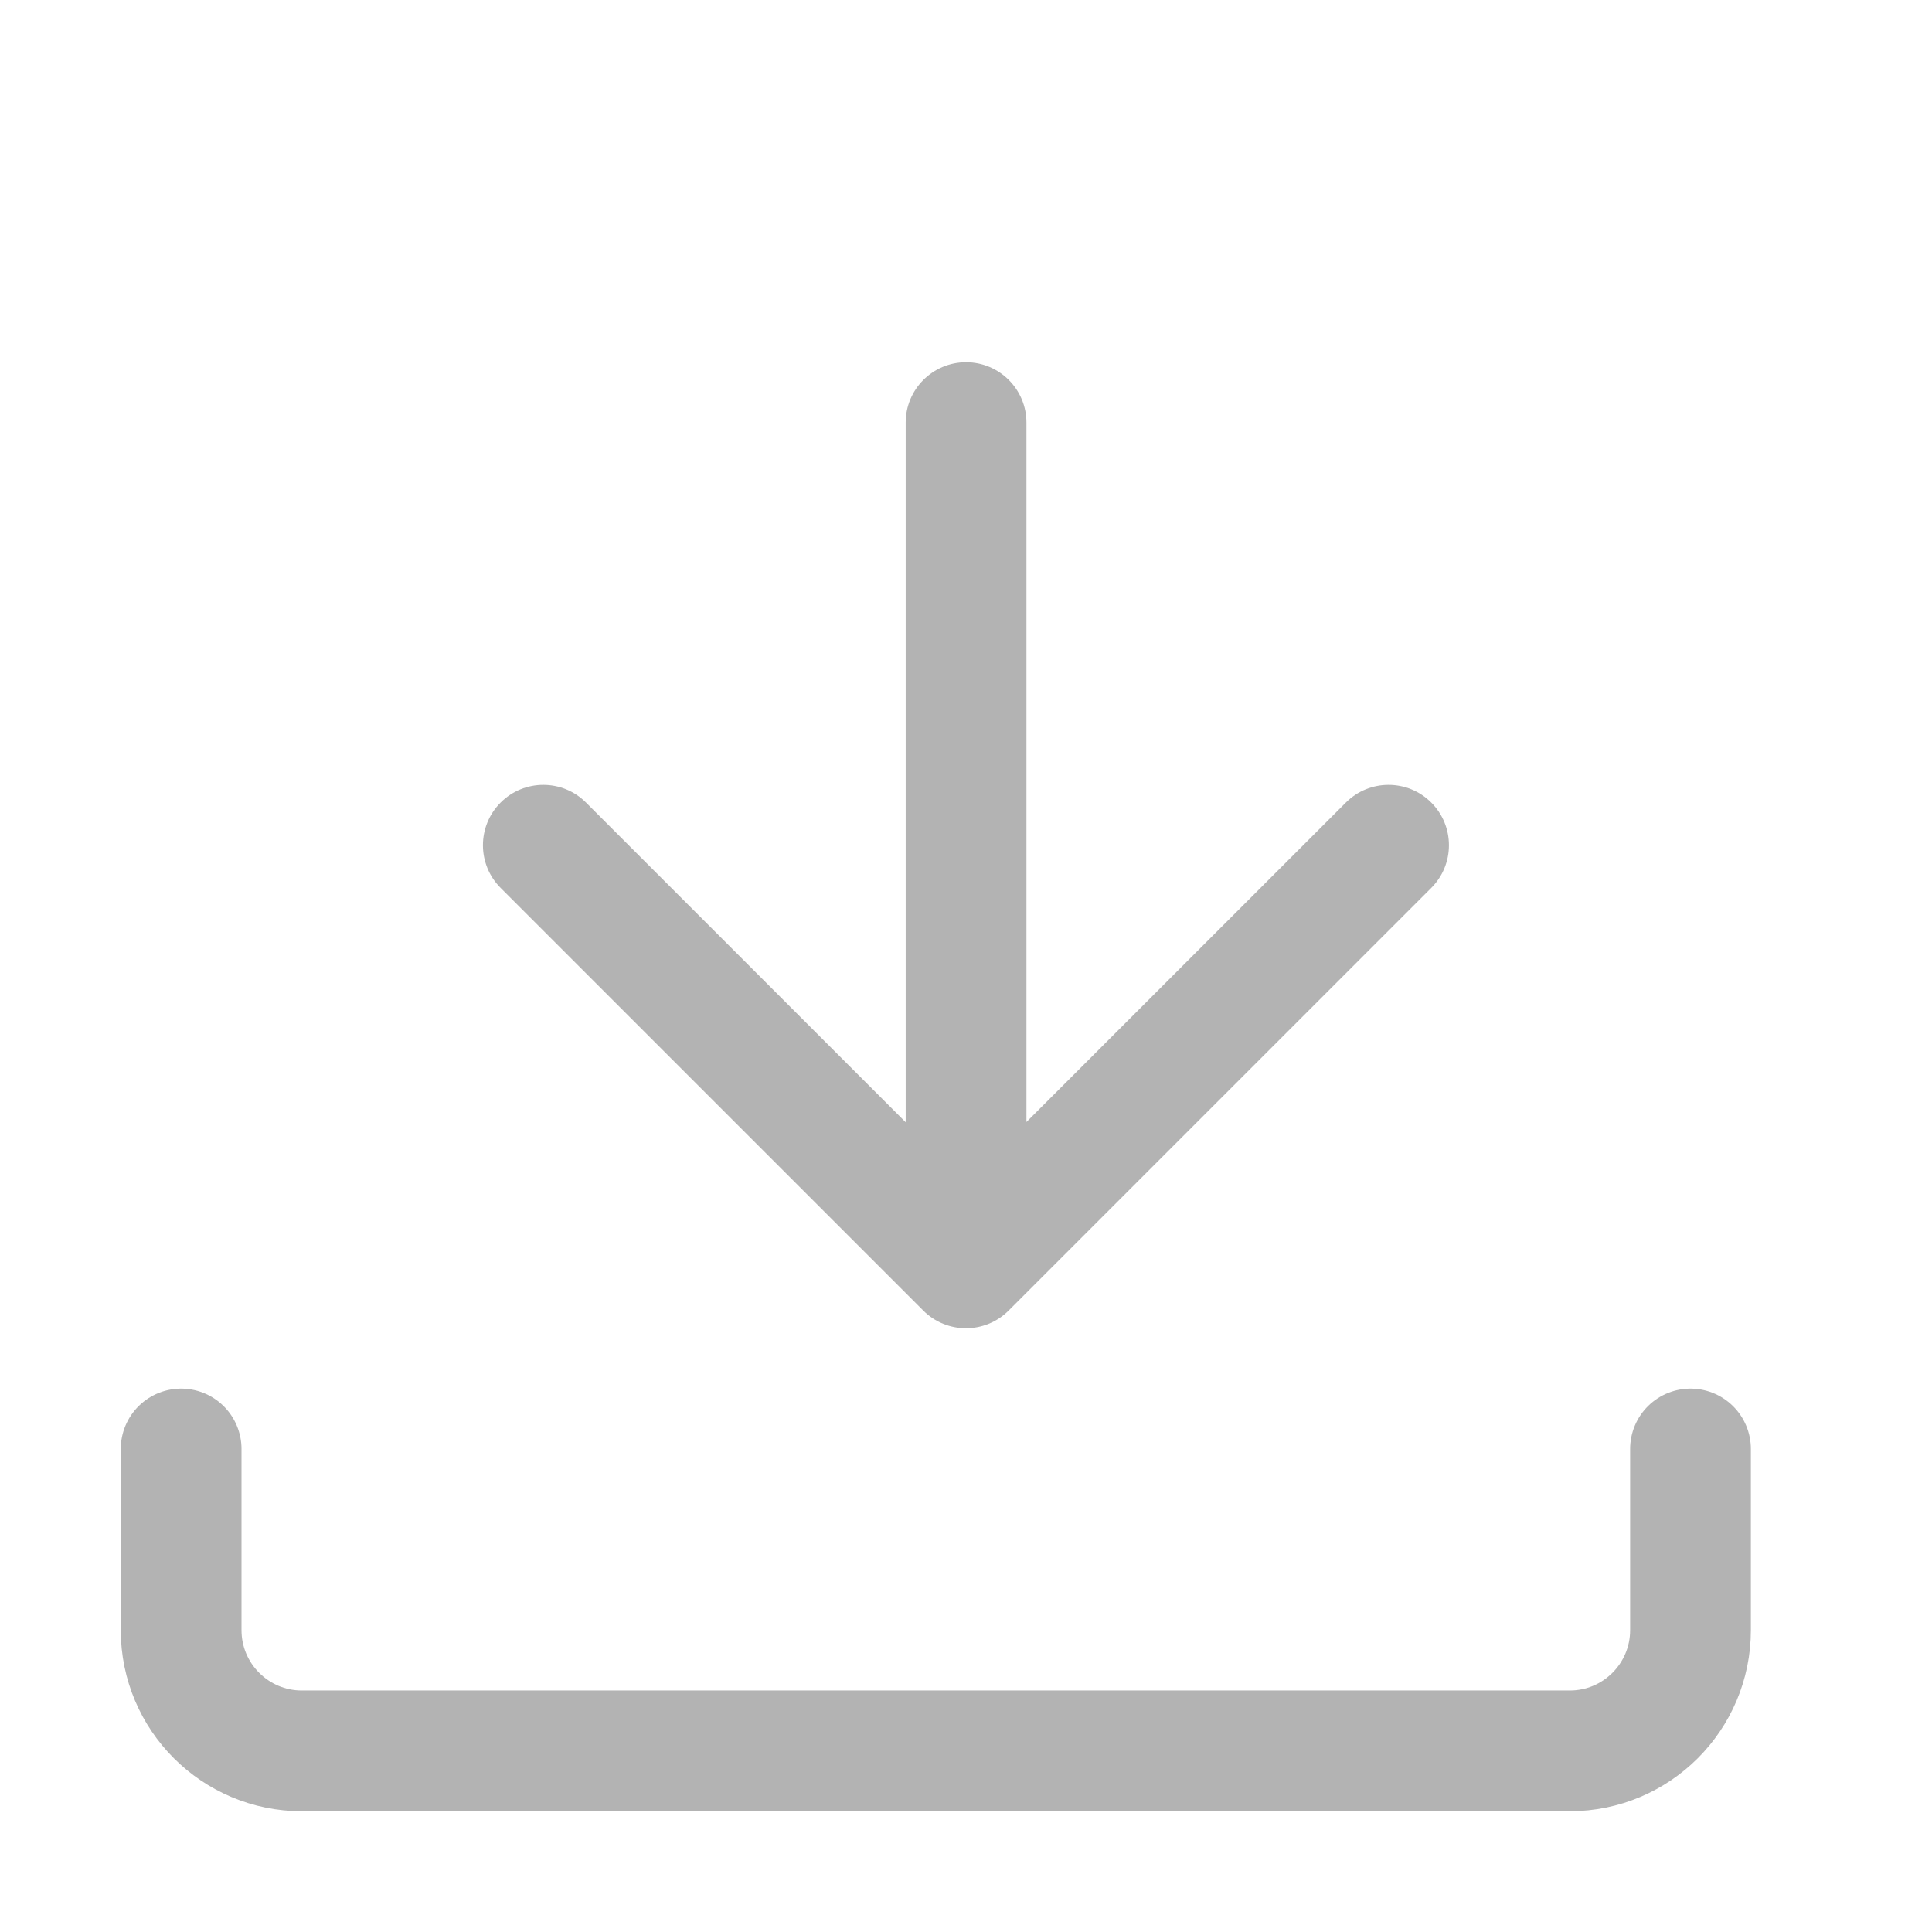
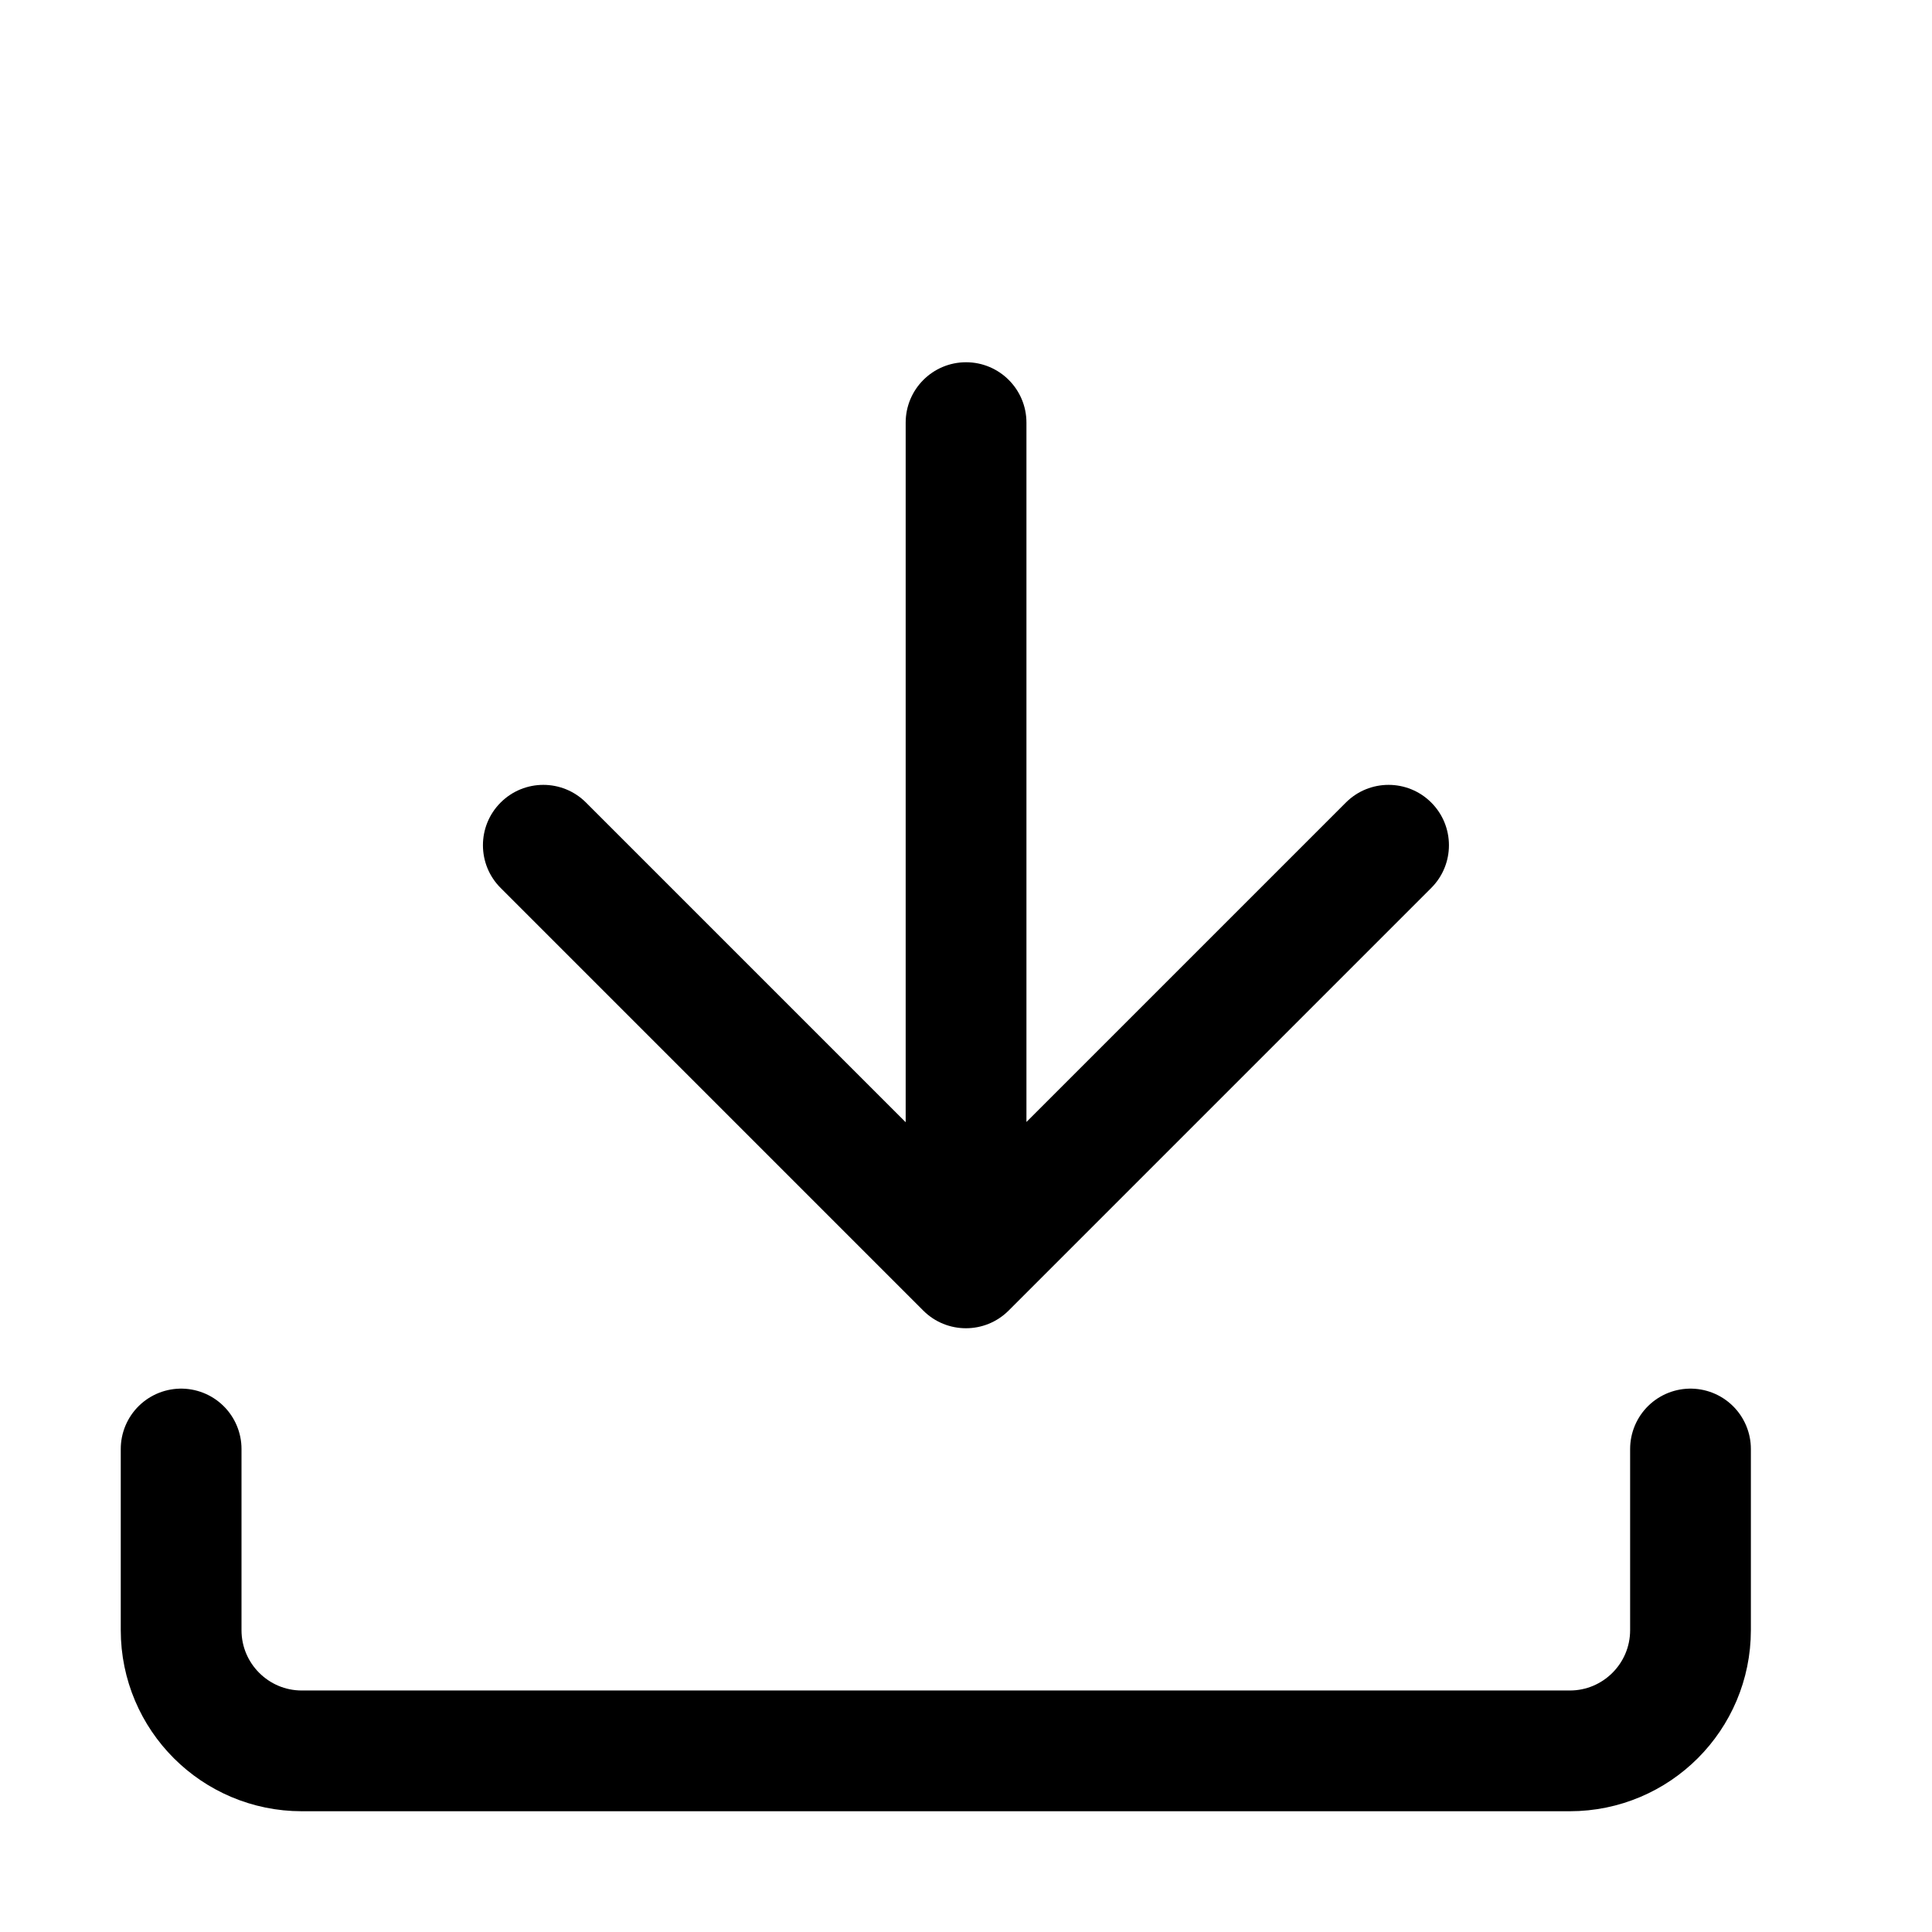
<svg xmlns="http://www.w3.org/2000/svg" width="130" height="130" viewBox="0 0 130 130" fill="none">
-   <path fill-rule="evenodd" clip-rule="evenodd" d="M39.431 54.002C37.845 52.415 35.273 52.415 33.686 54.002C32.099 55.588 32.099 58.161 33.686 59.747L62.123 88.185C63.71 89.771 66.282 89.771 67.869 88.185L96.306 59.747C97.893 58.161 97.893 55.588 96.306 54.002C94.72 52.415 92.147 52.415 90.561 54.002L69.067 75.496V28.438C69.067 26.194 67.248 24.375 65.004 24.375C62.76 24.375 60.941 26.194 60.941 28.438V75.512L39.431 54.002Z" fill="#B3B3B3" />
-   <path d="M12.188 97.5V109.688C12.188 114.175 15.825 117.812 20.312 117.812H105.625C110.112 117.812 113.75 114.175 113.75 109.687V97.5" stroke="#B3B3B3" stroke-width="8.125" stroke-linecap="round" />
+   <path fill-rule="evenodd" clip-rule="evenodd" d="M39.431 54.002C37.845 52.415 35.273 52.415 33.686 54.002C32.099 55.588 32.099 58.161 33.686 59.747L62.123 88.185C63.71 89.771 66.282 89.771 67.869 88.185L96.306 59.747C97.893 58.161 97.893 55.588 96.306 54.002C94.72 52.415 92.147 52.415 90.561 54.002L69.067 75.496V28.438C69.067 26.194 67.248 24.375 65.004 24.375C62.76 24.375 60.941 26.194 60.941 28.438V75.512L39.431 54.002Z" fill="currentColor" />
+   <path d="M12.188 97.5V109.688C12.188 114.175 15.825 117.812 20.312 117.812H105.625C110.112 117.812 113.75 114.175 113.75 109.687V97.5" stroke="currentColor" stroke-width="8.125" stroke-linecap="round" />
</svg>
